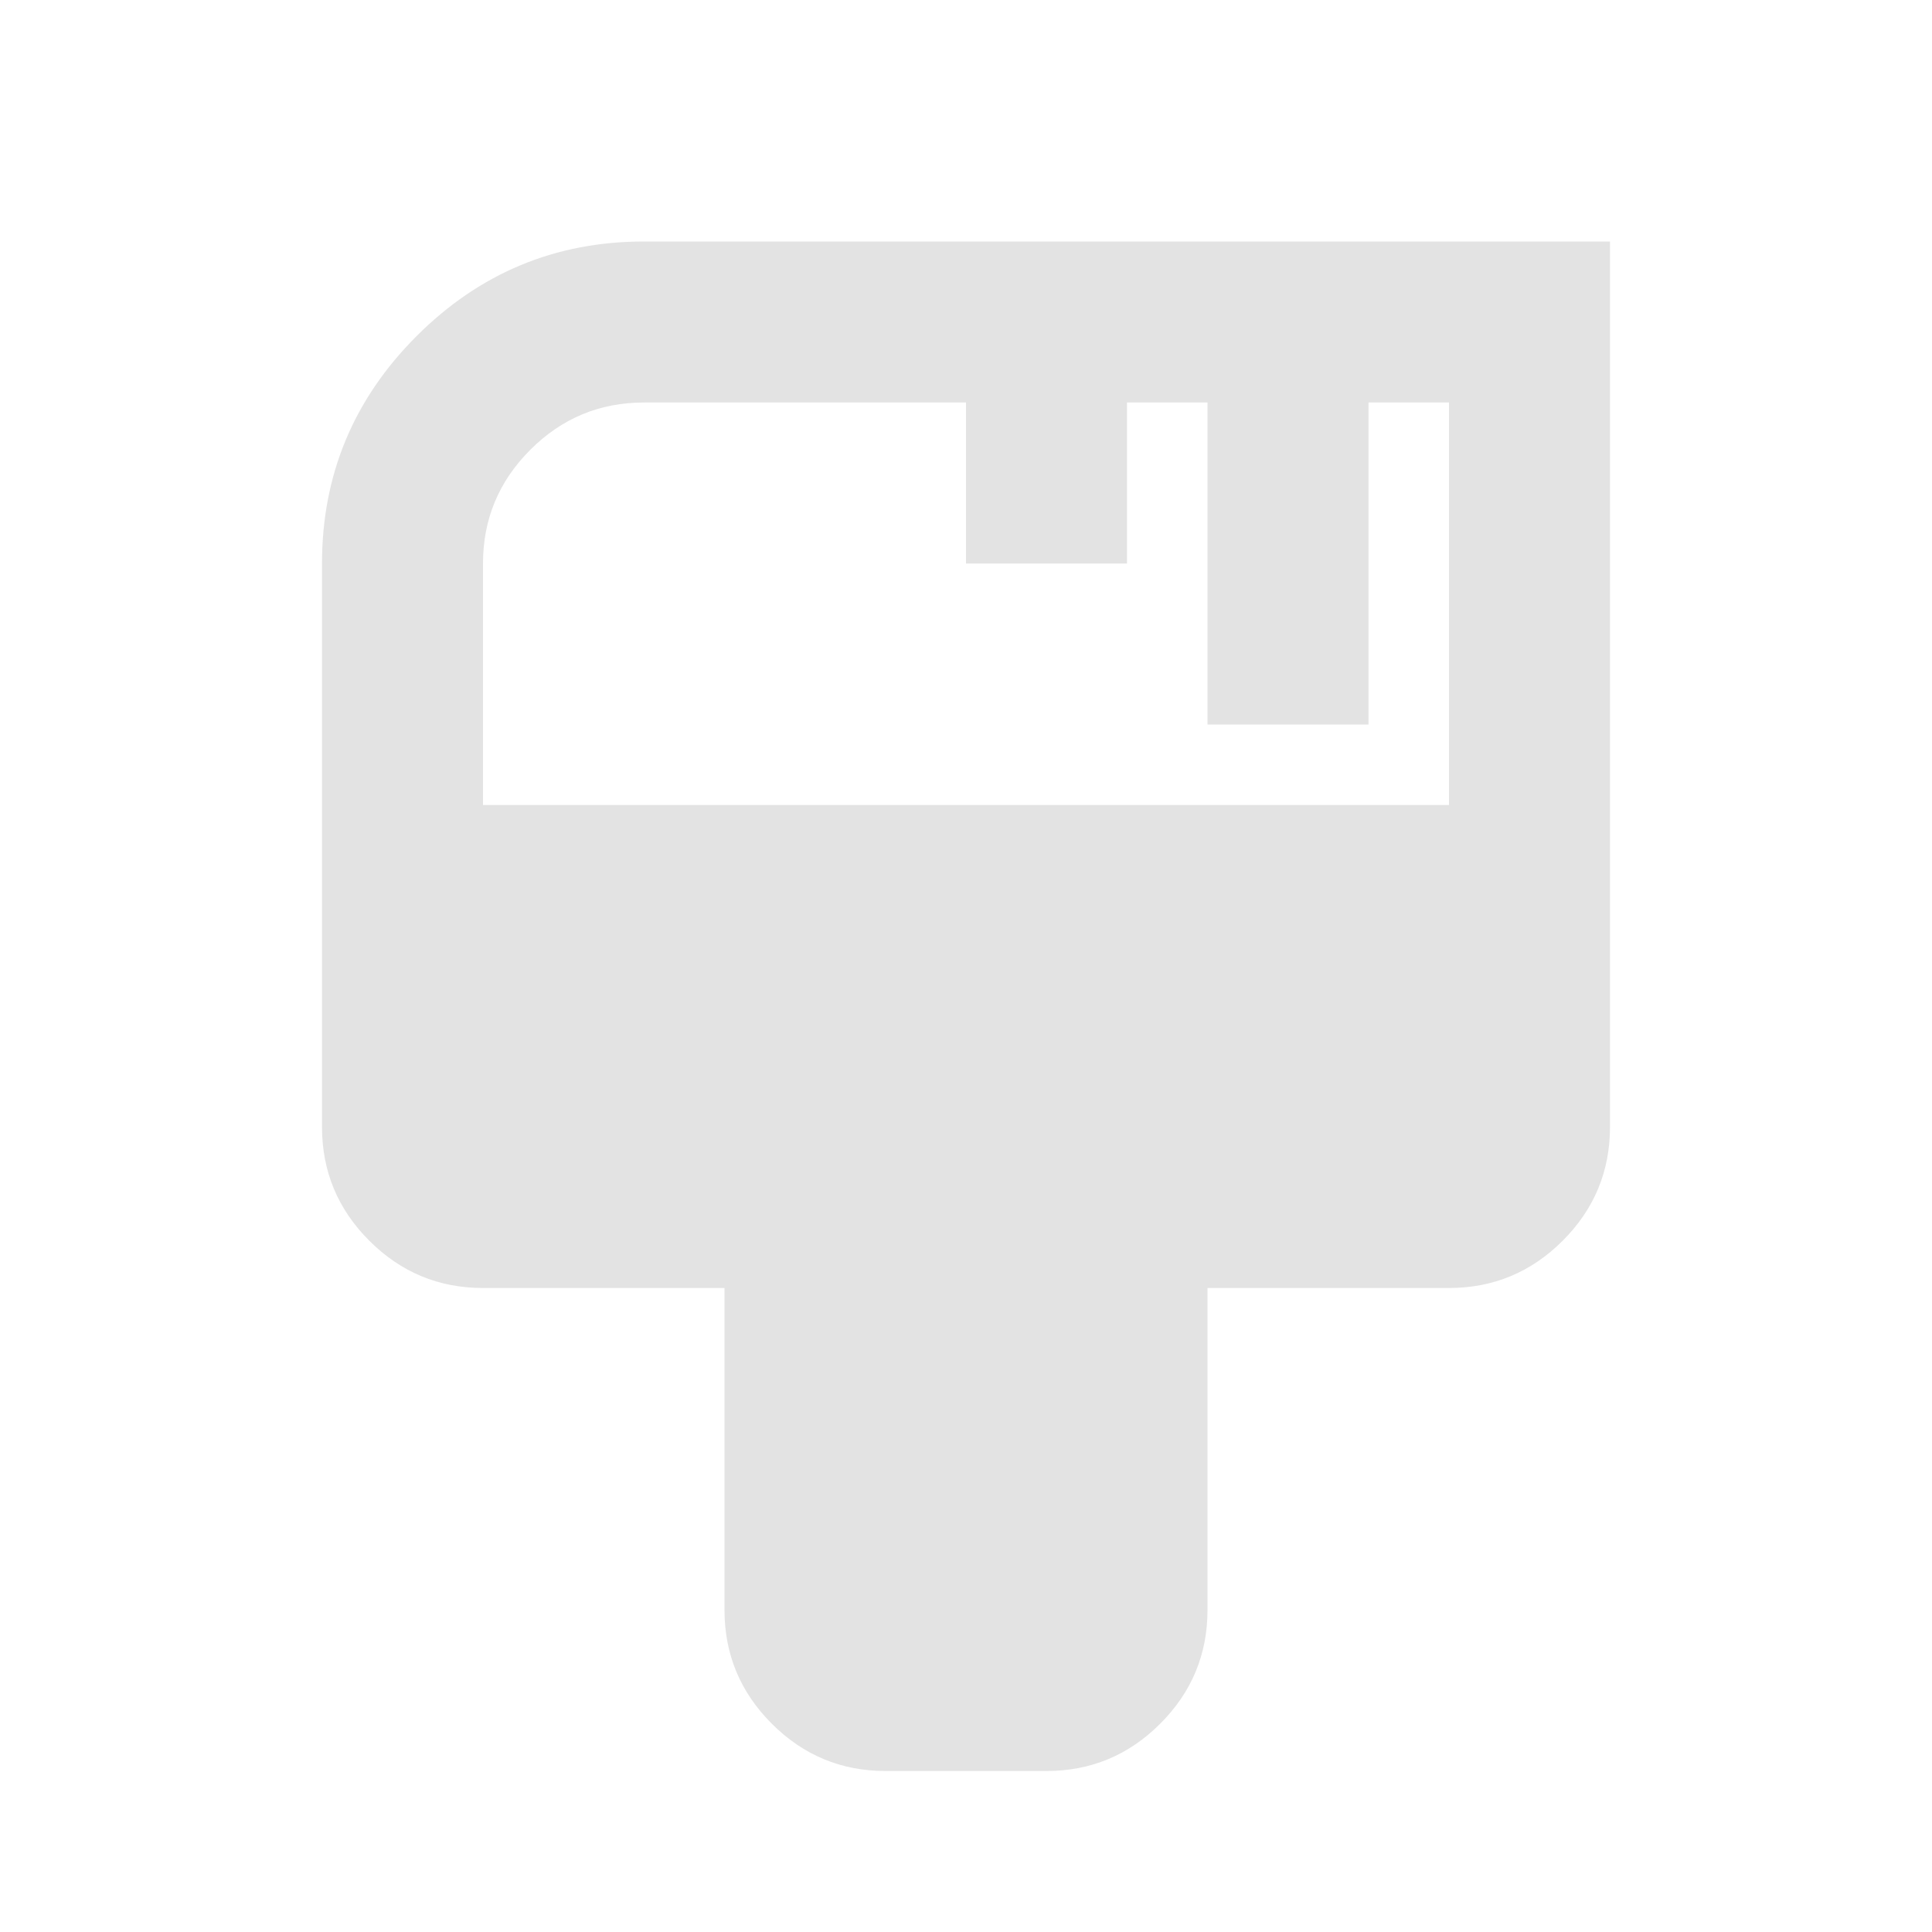
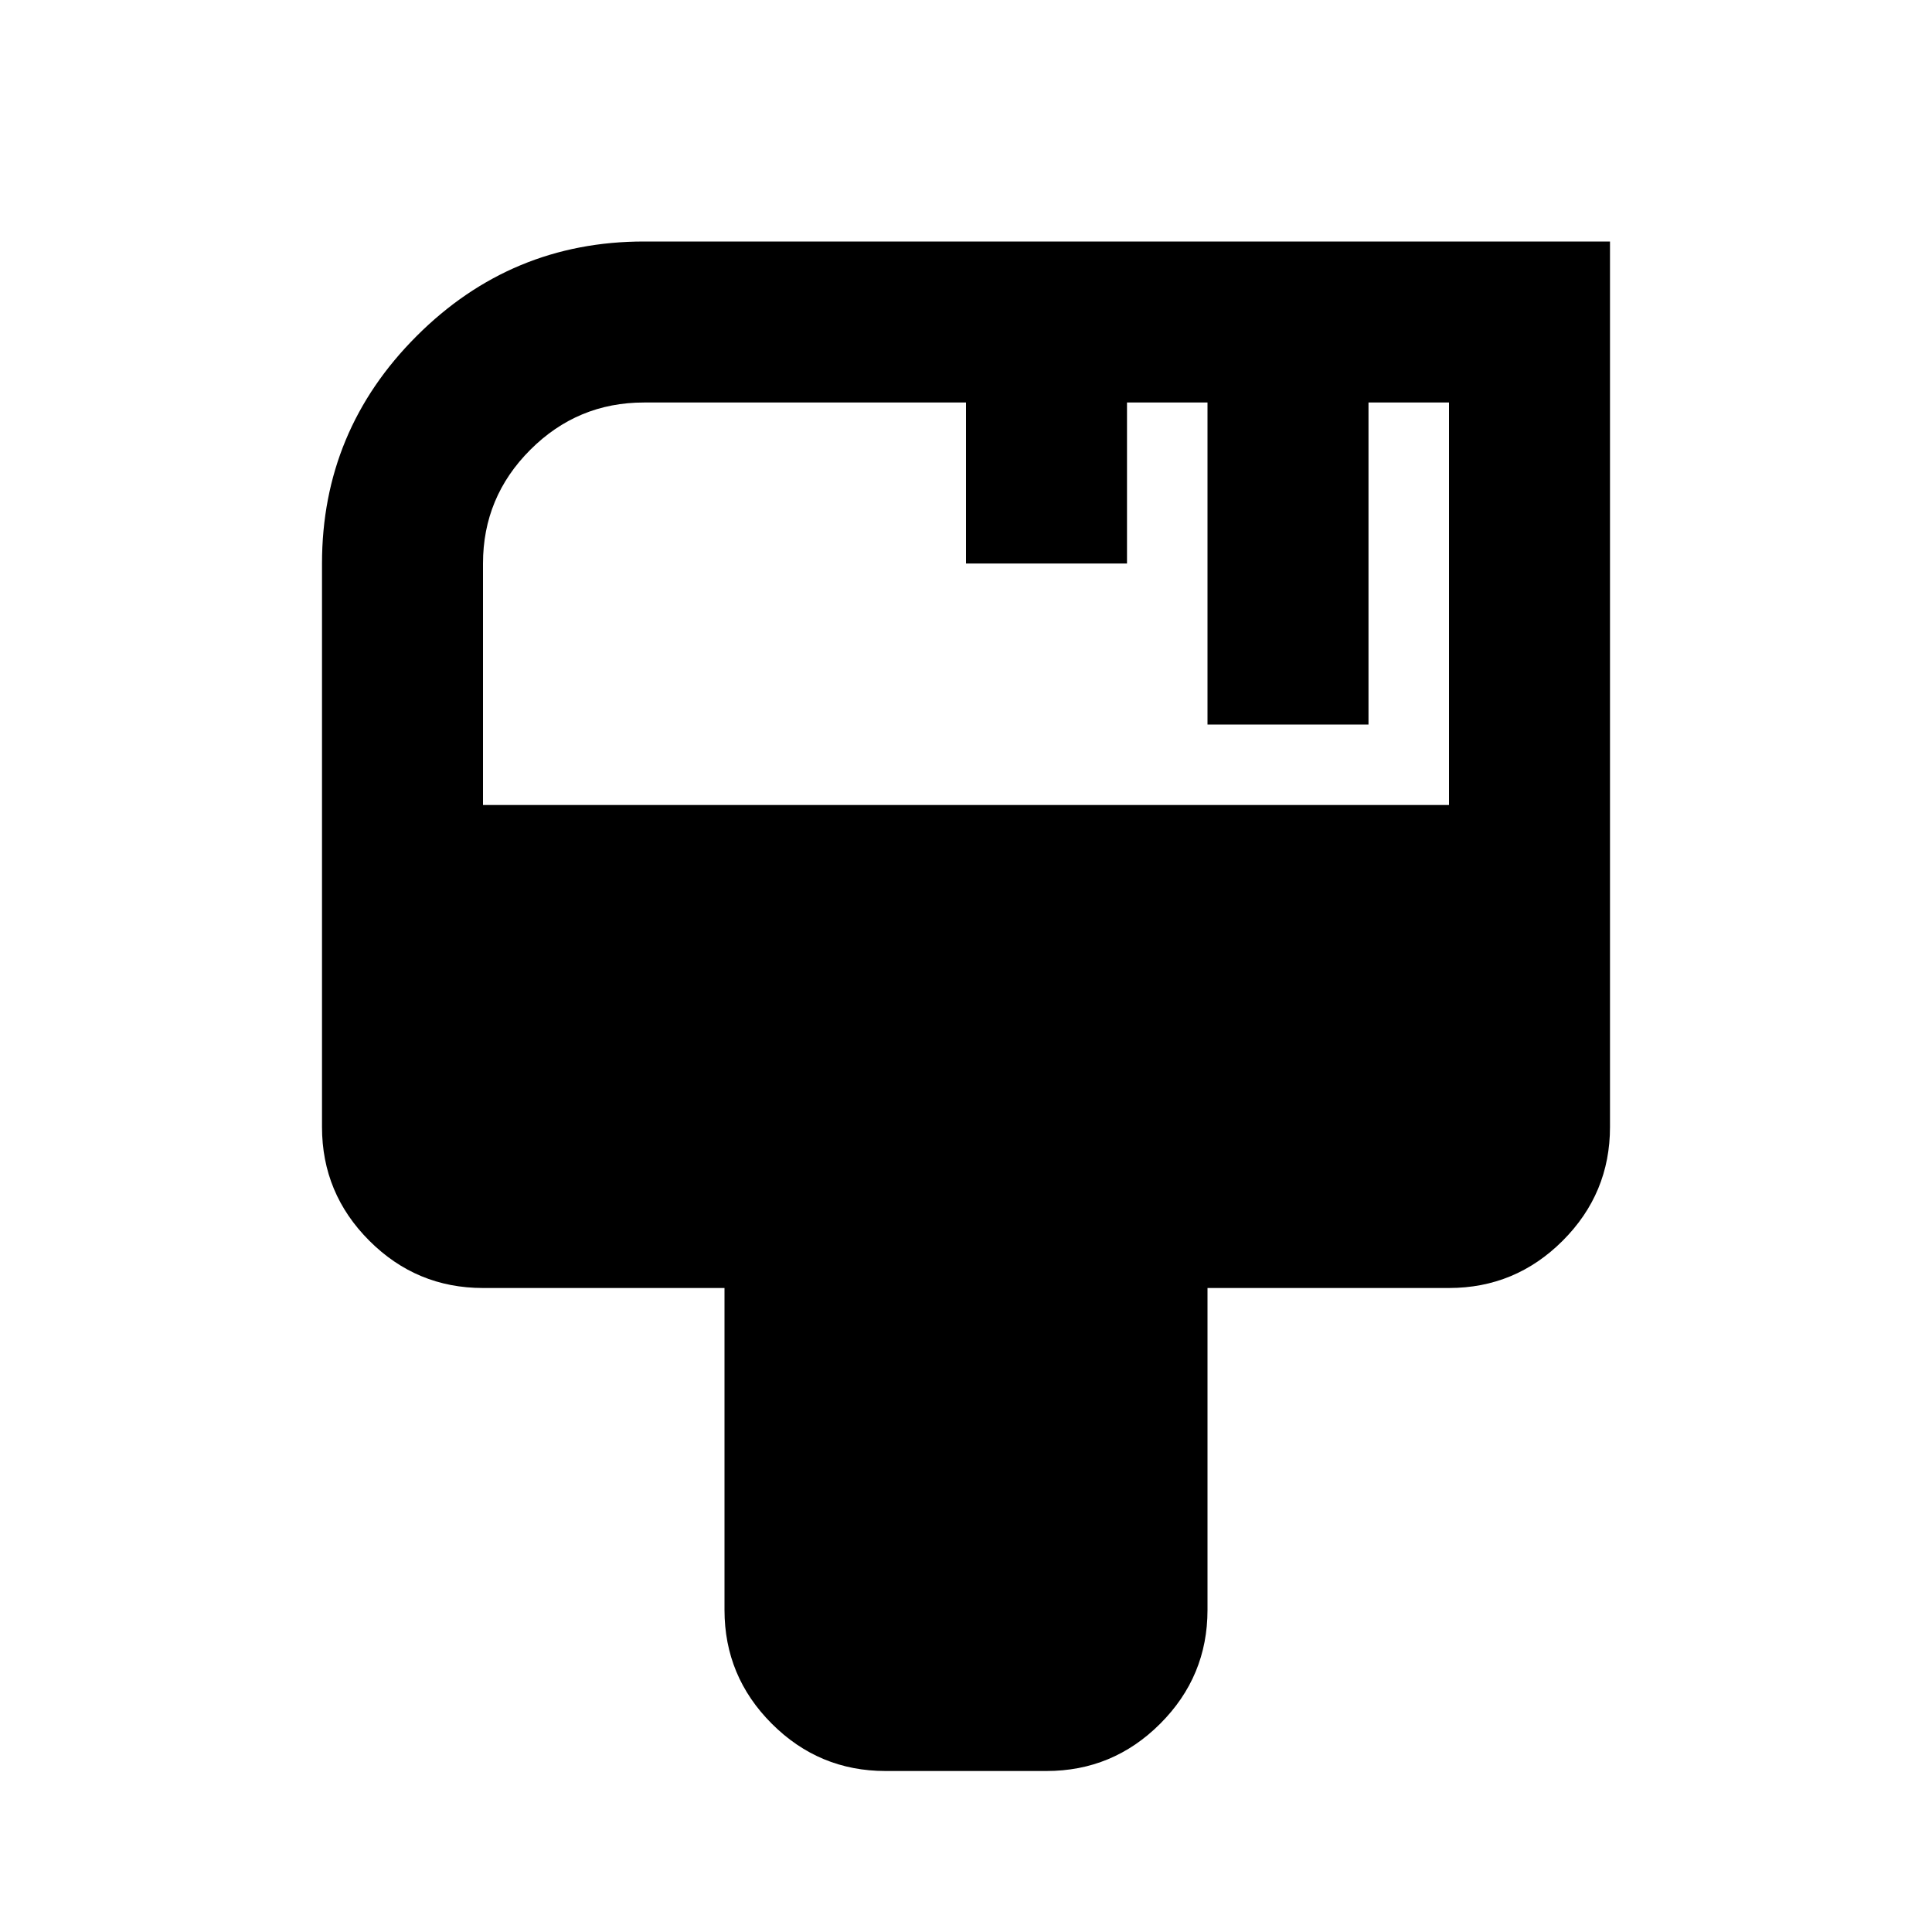
- <svg xmlns="http://www.w3.org/2000/svg" height="24px" viewBox="0 -960 960 960" width="24px" fill="#e3e3e3">
+ <svg xmlns="http://www.w3.org/2000/svg" viewBox="0 -960 960 960" fill="currentColor">
  <path d="M440-80q-33 0-56.5-23.5T360-160v-160H240q-33 0-56.5-23.5T160-400v-280q0-66 47-113t113-47h480v440q0 33-23.5 56.5T720-320H600v160q0 33-23.5 56.5T520-80h-80ZM240-560h480v-200h-40v160h-80v-160h-40v80h-80v-80H320q-33 0-56.5 23.5T240-680v120Z" />
</svg>
